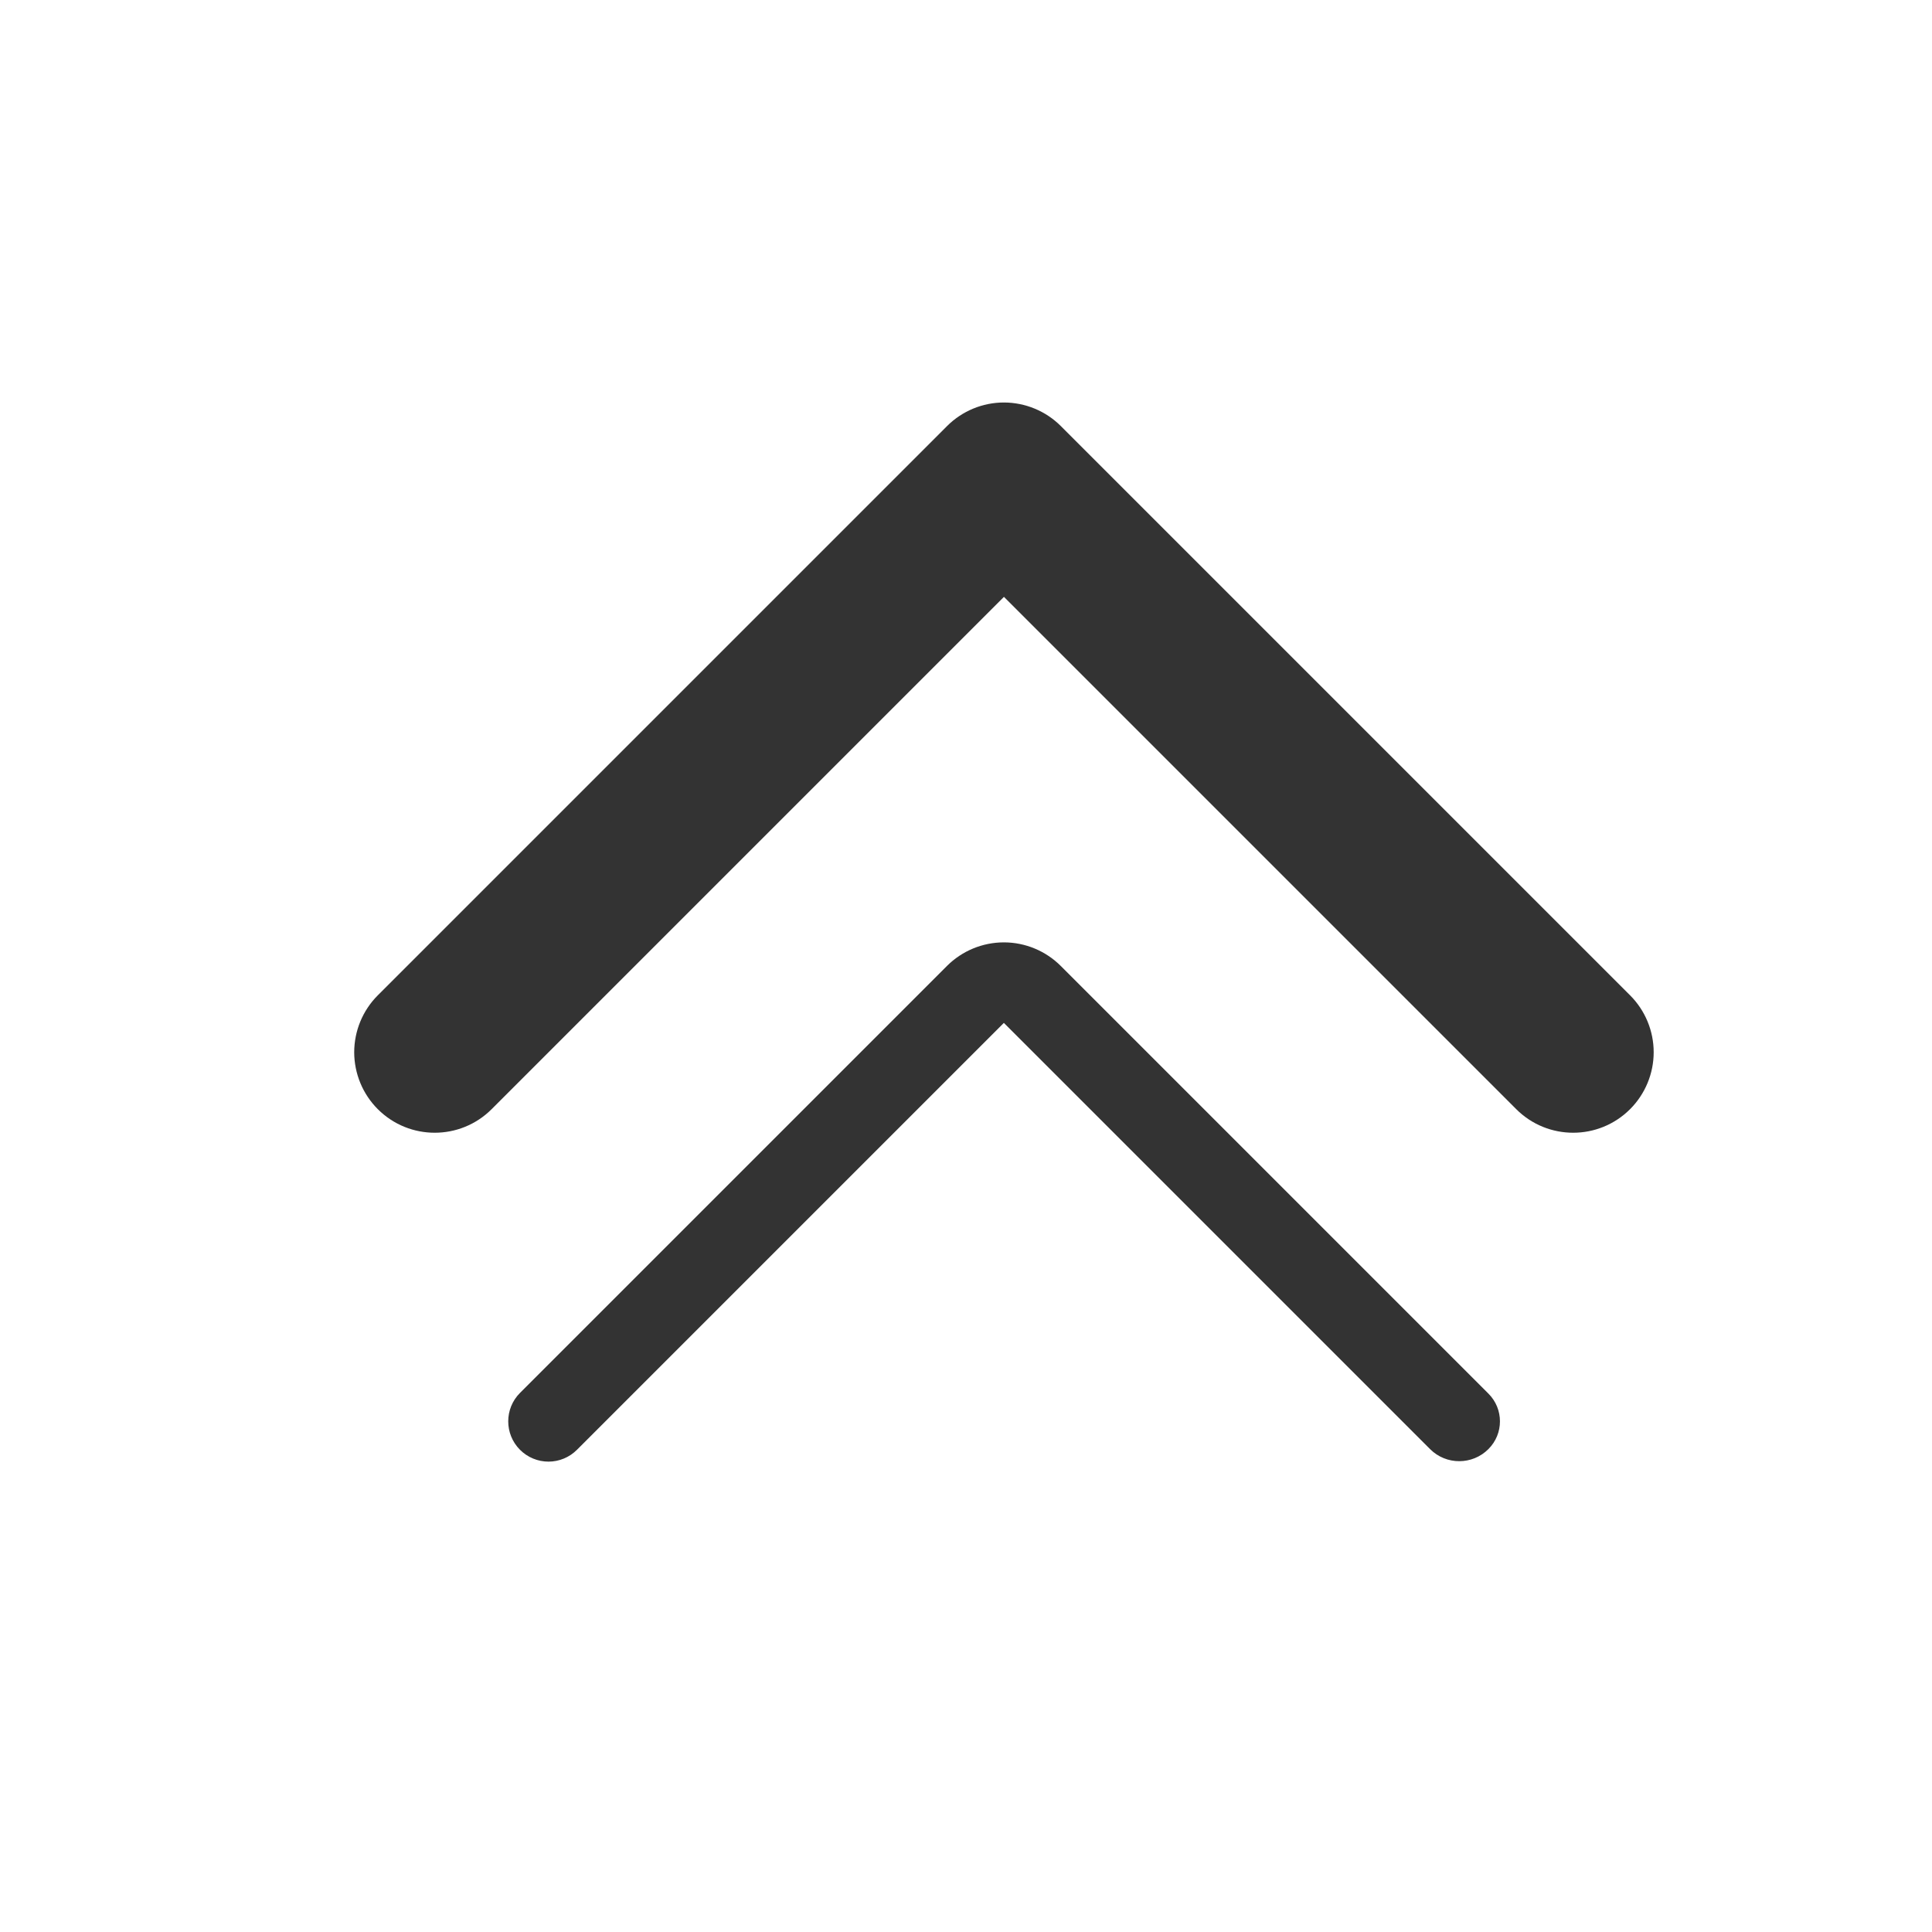
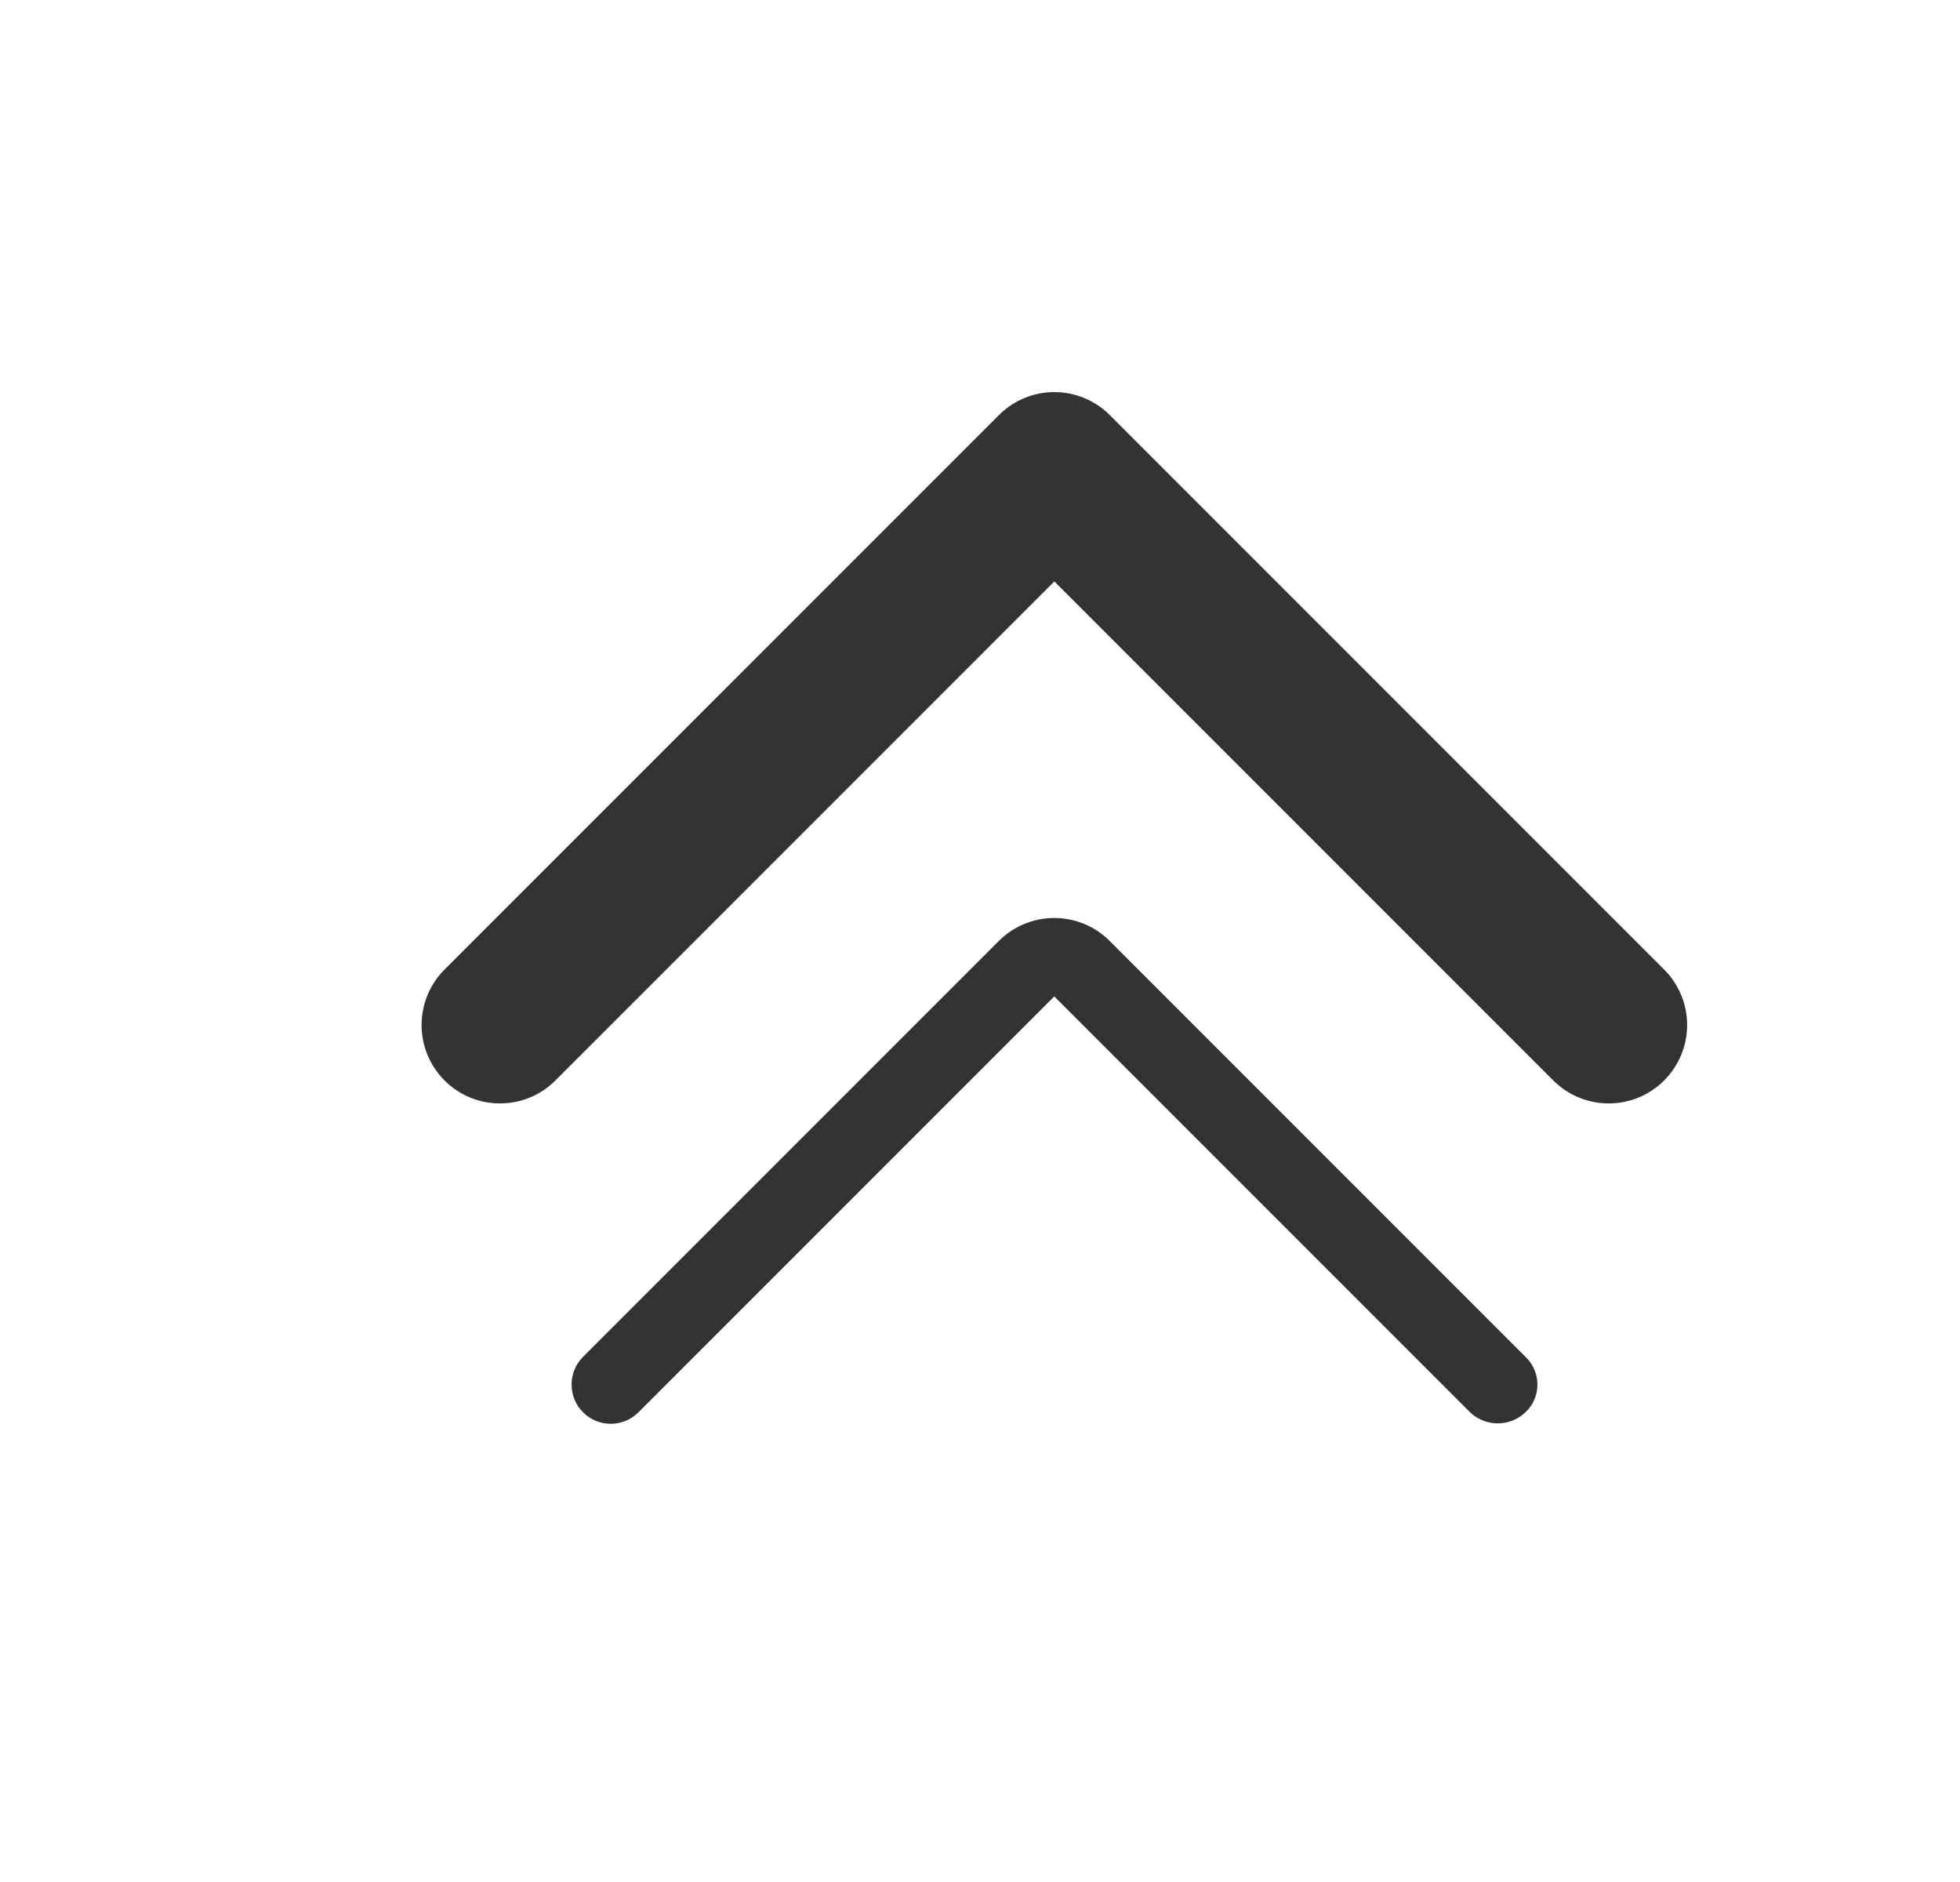
- <svg xmlns="http://www.w3.org/2000/svg" width="24px" height="24px" version="1.1" xml:space="preserve" style="fill-rule:evenodd;clip-rule:evenodd;stroke-linejoin:round;stroke-miterlimit:1.414;">
-   <g transform="matrix(1,0,0,1,-96,-368)">
-     <g id="basic.regular.doubleChevronUp" transform="matrix(0.800768,0,0,0.984948,96,368)">
+ <svg xmlns="http://www.w3.org/2000/svg" width="25px" height="24px" version="1.1" xml:space="preserve" style="fill-rule:evenodd;clip-rule:evenodd;stroke-linejoin:round;stroke-miterlimit:1.414;">
+   <g transform="matrix(1,0,0,1,-482,-368)">
+     <g id="basic.regular.doubleChevronUp" transform="matrix(0.800768,0,0,0.984948,482.977,368)">
      <rect x="0" y="0" width="29.971" height="24.367" style="fill:none;" />
      <g transform="matrix(0.642208,-0.522119,-0.642208,-0.522119,131.171,121.828)">
        <path d="M15.687,183.982C15.687,183.612 15.388,183.313 15.018,183.313C15.017,183.313 15.017,183.313 15.016,183.313C14.628,183.313 14.312,183.628 14.312,184.017C14.312,186.443 14.312,194.313 14.312,194.313C14.312,194.313 6.404,194.313 3.999,194.313C3.817,194.313 3.642,194.385 3.513,194.514C3.385,194.642 3.312,194.817 3.312,194.999C3.312,195 3.312,195.001 3.312,195.001C3.312,195.38 3.62,195.688 3.999,195.688C5.969,195.688 11.67,195.688 14.312,195.688C14.677,195.688 15.027,195.543 15.285,195.285C15.543,195.027 15.687,194.677 15.687,194.313C15.687,191.662 15.687,185.937 15.687,183.982Z" style="fill:rgb(51,51,51);fill-rule:nonzero;" />
      </g>
      <g transform="matrix(0.80276,-0.652648,-0.80276,-0.652648,160.071,143.148)">
        <path d="M16.1,184C16.1,183.708 15.984,183.428 15.778,183.222C15.572,183.016 15.292,182.9 15,182.9C14.393,182.9 13.9,183.392 13.9,184C13.9,186.786 13.9,193.9 13.9,193.9C13.9,193.9 6.786,193.9 4,193.9C3.393,193.9 2.9,194.392 2.9,195C2.9,195.292 3.016,195.571 3.222,195.778C3.429,195.984 3.708,196.1 4,196.1C6.486,196.1 12.514,196.1 15,196.1C15.292,196.1 15.572,195.984 15.778,195.778C15.984,195.571 16.1,195.292 16.1,195C16.1,192.514 16.1,186.486 16.1,184Z" style="fill:rgb(51,51,51);fill-rule:nonzero;" />
      </g>
    </g>
  </g>
</svg>
